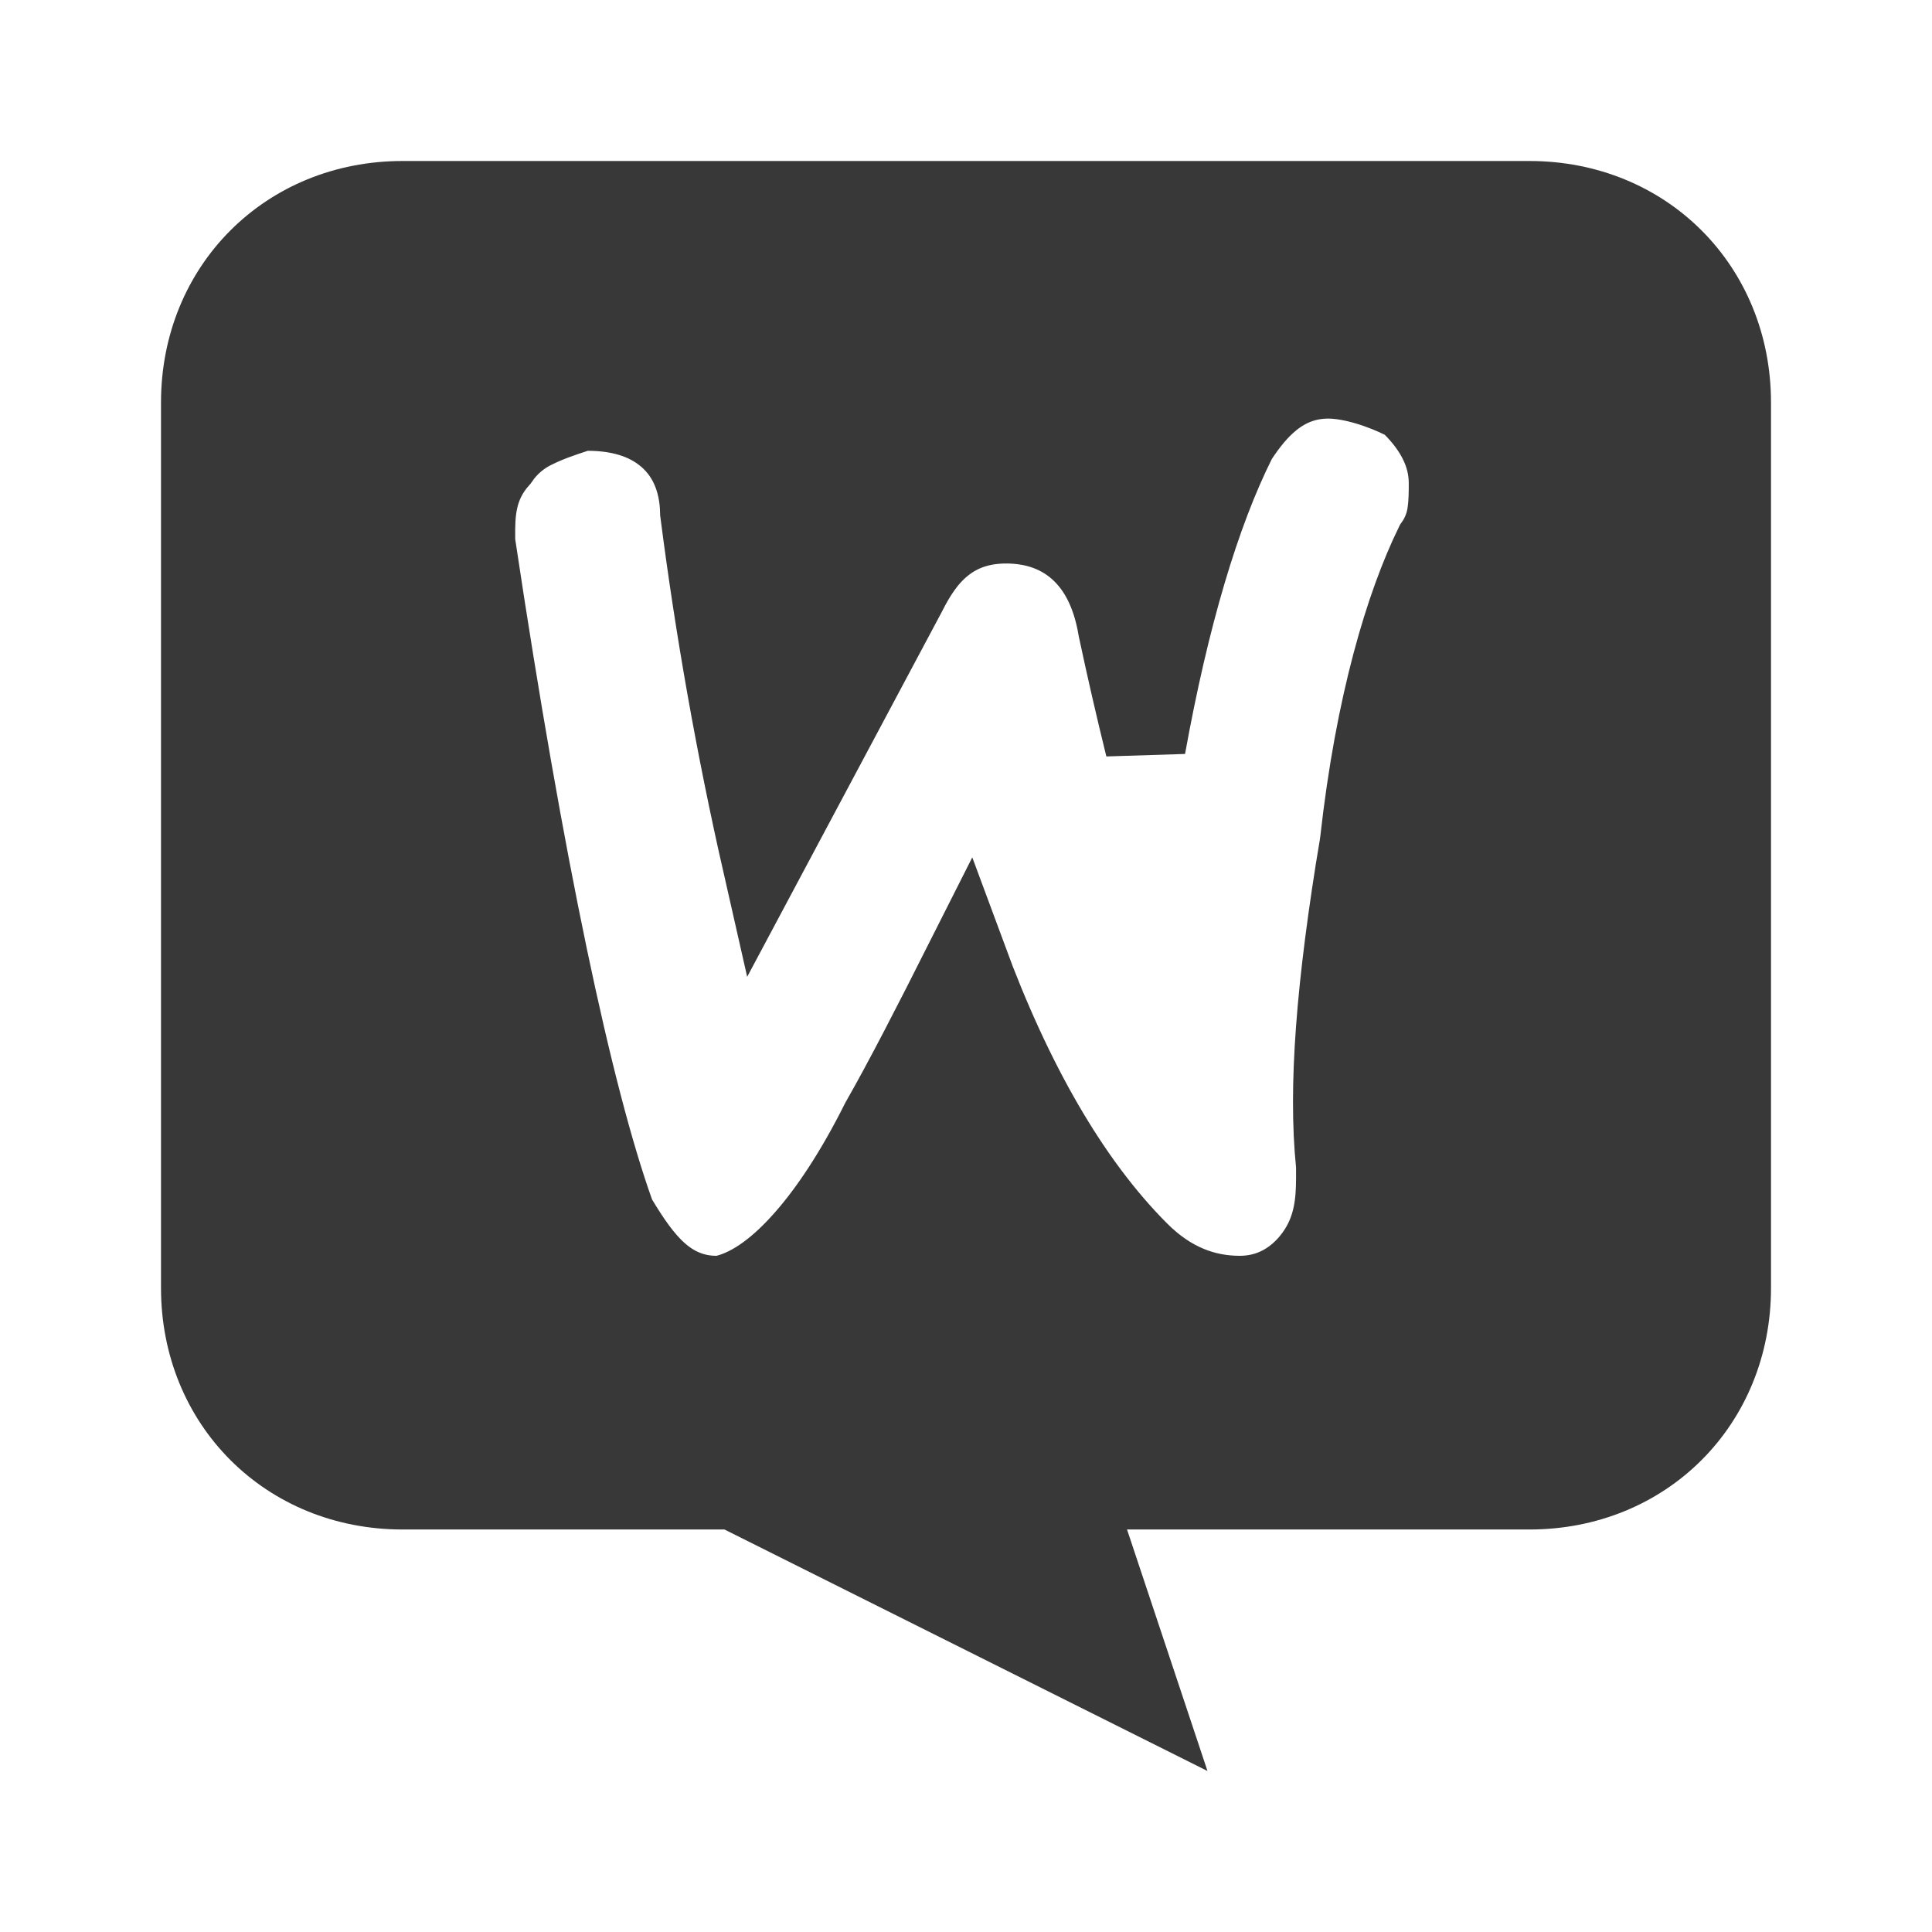
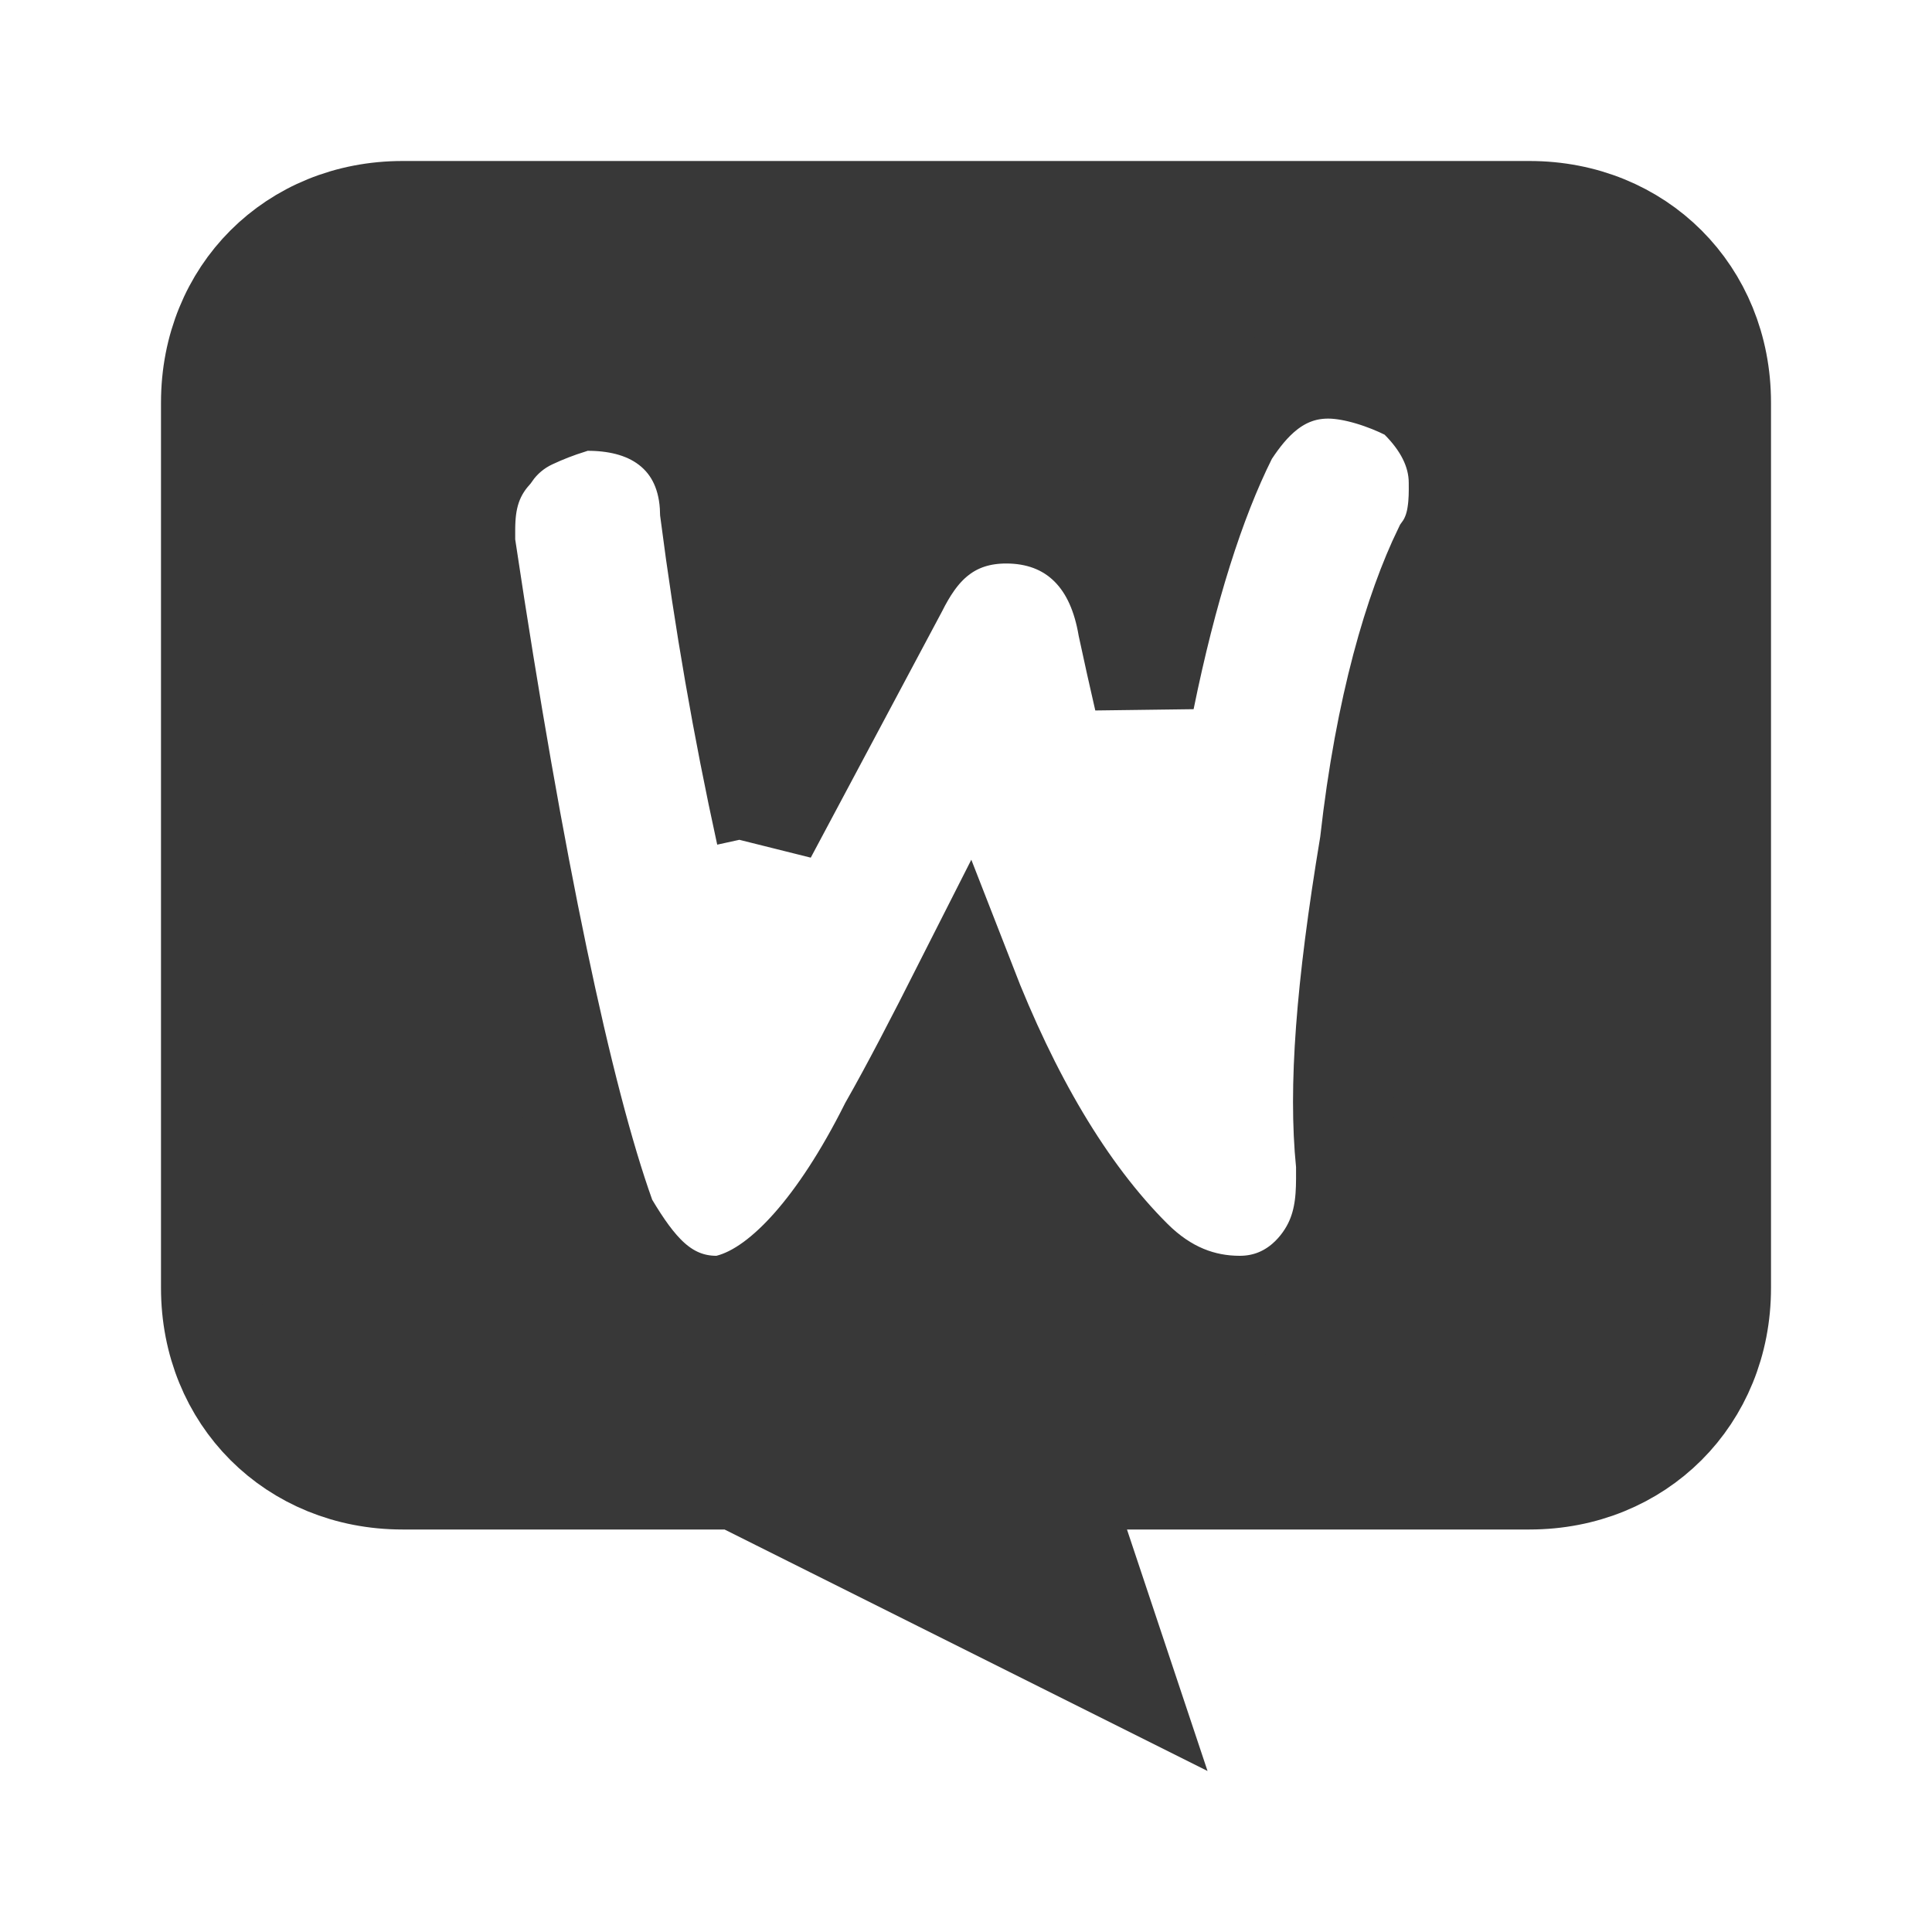
<svg xmlns="http://www.w3.org/2000/svg" fill="none" viewBox="0 0 24 24">
-   <path fill="#383838" stroke="#383838" d="m9.224 18.553-.106-.053H5c-1.424 0-2.5-1.076-2.5-2.5V5c0-1.424 1.076-2.5 2.5-2.5h14c1.424 0 2.5 1.076 2.5 2.5v11c0 1.424-1.076 2.5-2.5 2.5h-5.694l.22.658.618 1.855-4.92-2.46Zm7.67-8.07.001-.014.002-.014c.191-1.72.566-2.942.926-3.681a.905.905 0 0 0 .16-.416C18 6.235 18 6.104 18 6.013V6c0-.38-.192-.699-.446-.954l-.058-.057-.072-.036c-.229-.114-.61-.253-.924-.253-.575 0-.905.407-1.116.723l-.017.026-.014.027c-.448.896-.831 2.179-1.124 3.801a46.827 46.827 0 0 1-.338-1.471c-.06-.356-.19-.688-.437-.935-.26-.26-.597-.371-.954-.371-.293 0-.559.077-.787.26-.209.166-.347.392-.457.61l-1.784 3.345a46.398 46.398 0 0 1-.772-4.35c-.008-.407-.156-.754-.458-.986-.286-.22-.638-.279-.942-.279h-.081l-.077.026-.015.005c-.14.046-.318.106-.476.184a1.12 1.12 0 0 0-.454.384c-.299.335-.298.7-.297.965v.073l.006.037c.6 4 1.205 6.844 1.723 8.294l.017.047.025.042c.154.256.31.486.495.652.206.186.448.291.734.291h.062l.06-.015c.347-.087.68-.353.978-.692.309-.35.63-.836.941-1.457.293-.514.637-1.183 1.066-2.034.56 1.517 1.268 2.78 2.14 3.652.392.392.819.546 1.253.546.555 0 .896-.375 1.047-.676.154-.308.154-.617.153-.881v-.068l-.003-.025c-.093-.932-.002-2.18.296-3.968Z" />
+   <path fill="#383838" stroke="#383838" stroke-width="1.25" d="m9.28 18.441-.132-.066H5c-1.355 0-2.375-1.02-2.375-2.375V5c0-1.355 1.02-2.375 2.375-2.375h14c1.355 0 2.375 1.02 2.375 2.375v11c0 1.355-1.02 2.375-2.375 2.375h-5.867l.274.823.523 1.568-4.65-2.325Zm.24-8.082a46.828 46.828 0 0 1-.696-4.004c-.01-.433-.17-.817-.505-1.075-.317-.244-.702-.305-1.019-.305h-.101l-.097.032-.017.006a3.78 3.78 0 0 0-.49.19 1.249 1.249 0 0 0-.498.42c-.324.37-.323.773-.322 1.037v.087l.007.046c.6 4 1.207 6.854 1.73 8.317l.02.059.032.053c.154.257.319.501.518.68.227.205.498.323.818.323h.077l.075-.019c.384-.096.738-.385 1.042-.73.317-.36.643-.854.957-1.48.265-.465.57-1.053.94-1.784.548 1.41 1.23 2.594 2.067 3.43.416.416.874.583 1.342.583.618 0 .995-.418 1.159-.746.168-.335.167-.671.166-.932v-.078l-.003-.031c-.092-.916-.003-2.15.294-3.935l.003-.017.002-.017c.19-1.701.559-2.906.91-3.63.122-.17.16-.354.175-.463.02-.133.02-.272.019-.361V6c0-.424-.215-.774-.483-1.042l-.072-.072-.09-.045c-.236-.118-.638-.266-.98-.266-.643 0-1.007.458-1.22.778l-.022.033-.017.034c-.4.801-.748 1.901-1.026 3.265-.067-.29-.134-.591-.201-.903-.064-.37-.201-.728-.472-.999-.288-.288-.658-.408-1.042-.408-.316 0-.611.084-.865.287-.23.183-.378.428-.49.65L9.52 10.36Z" />
</svg>
